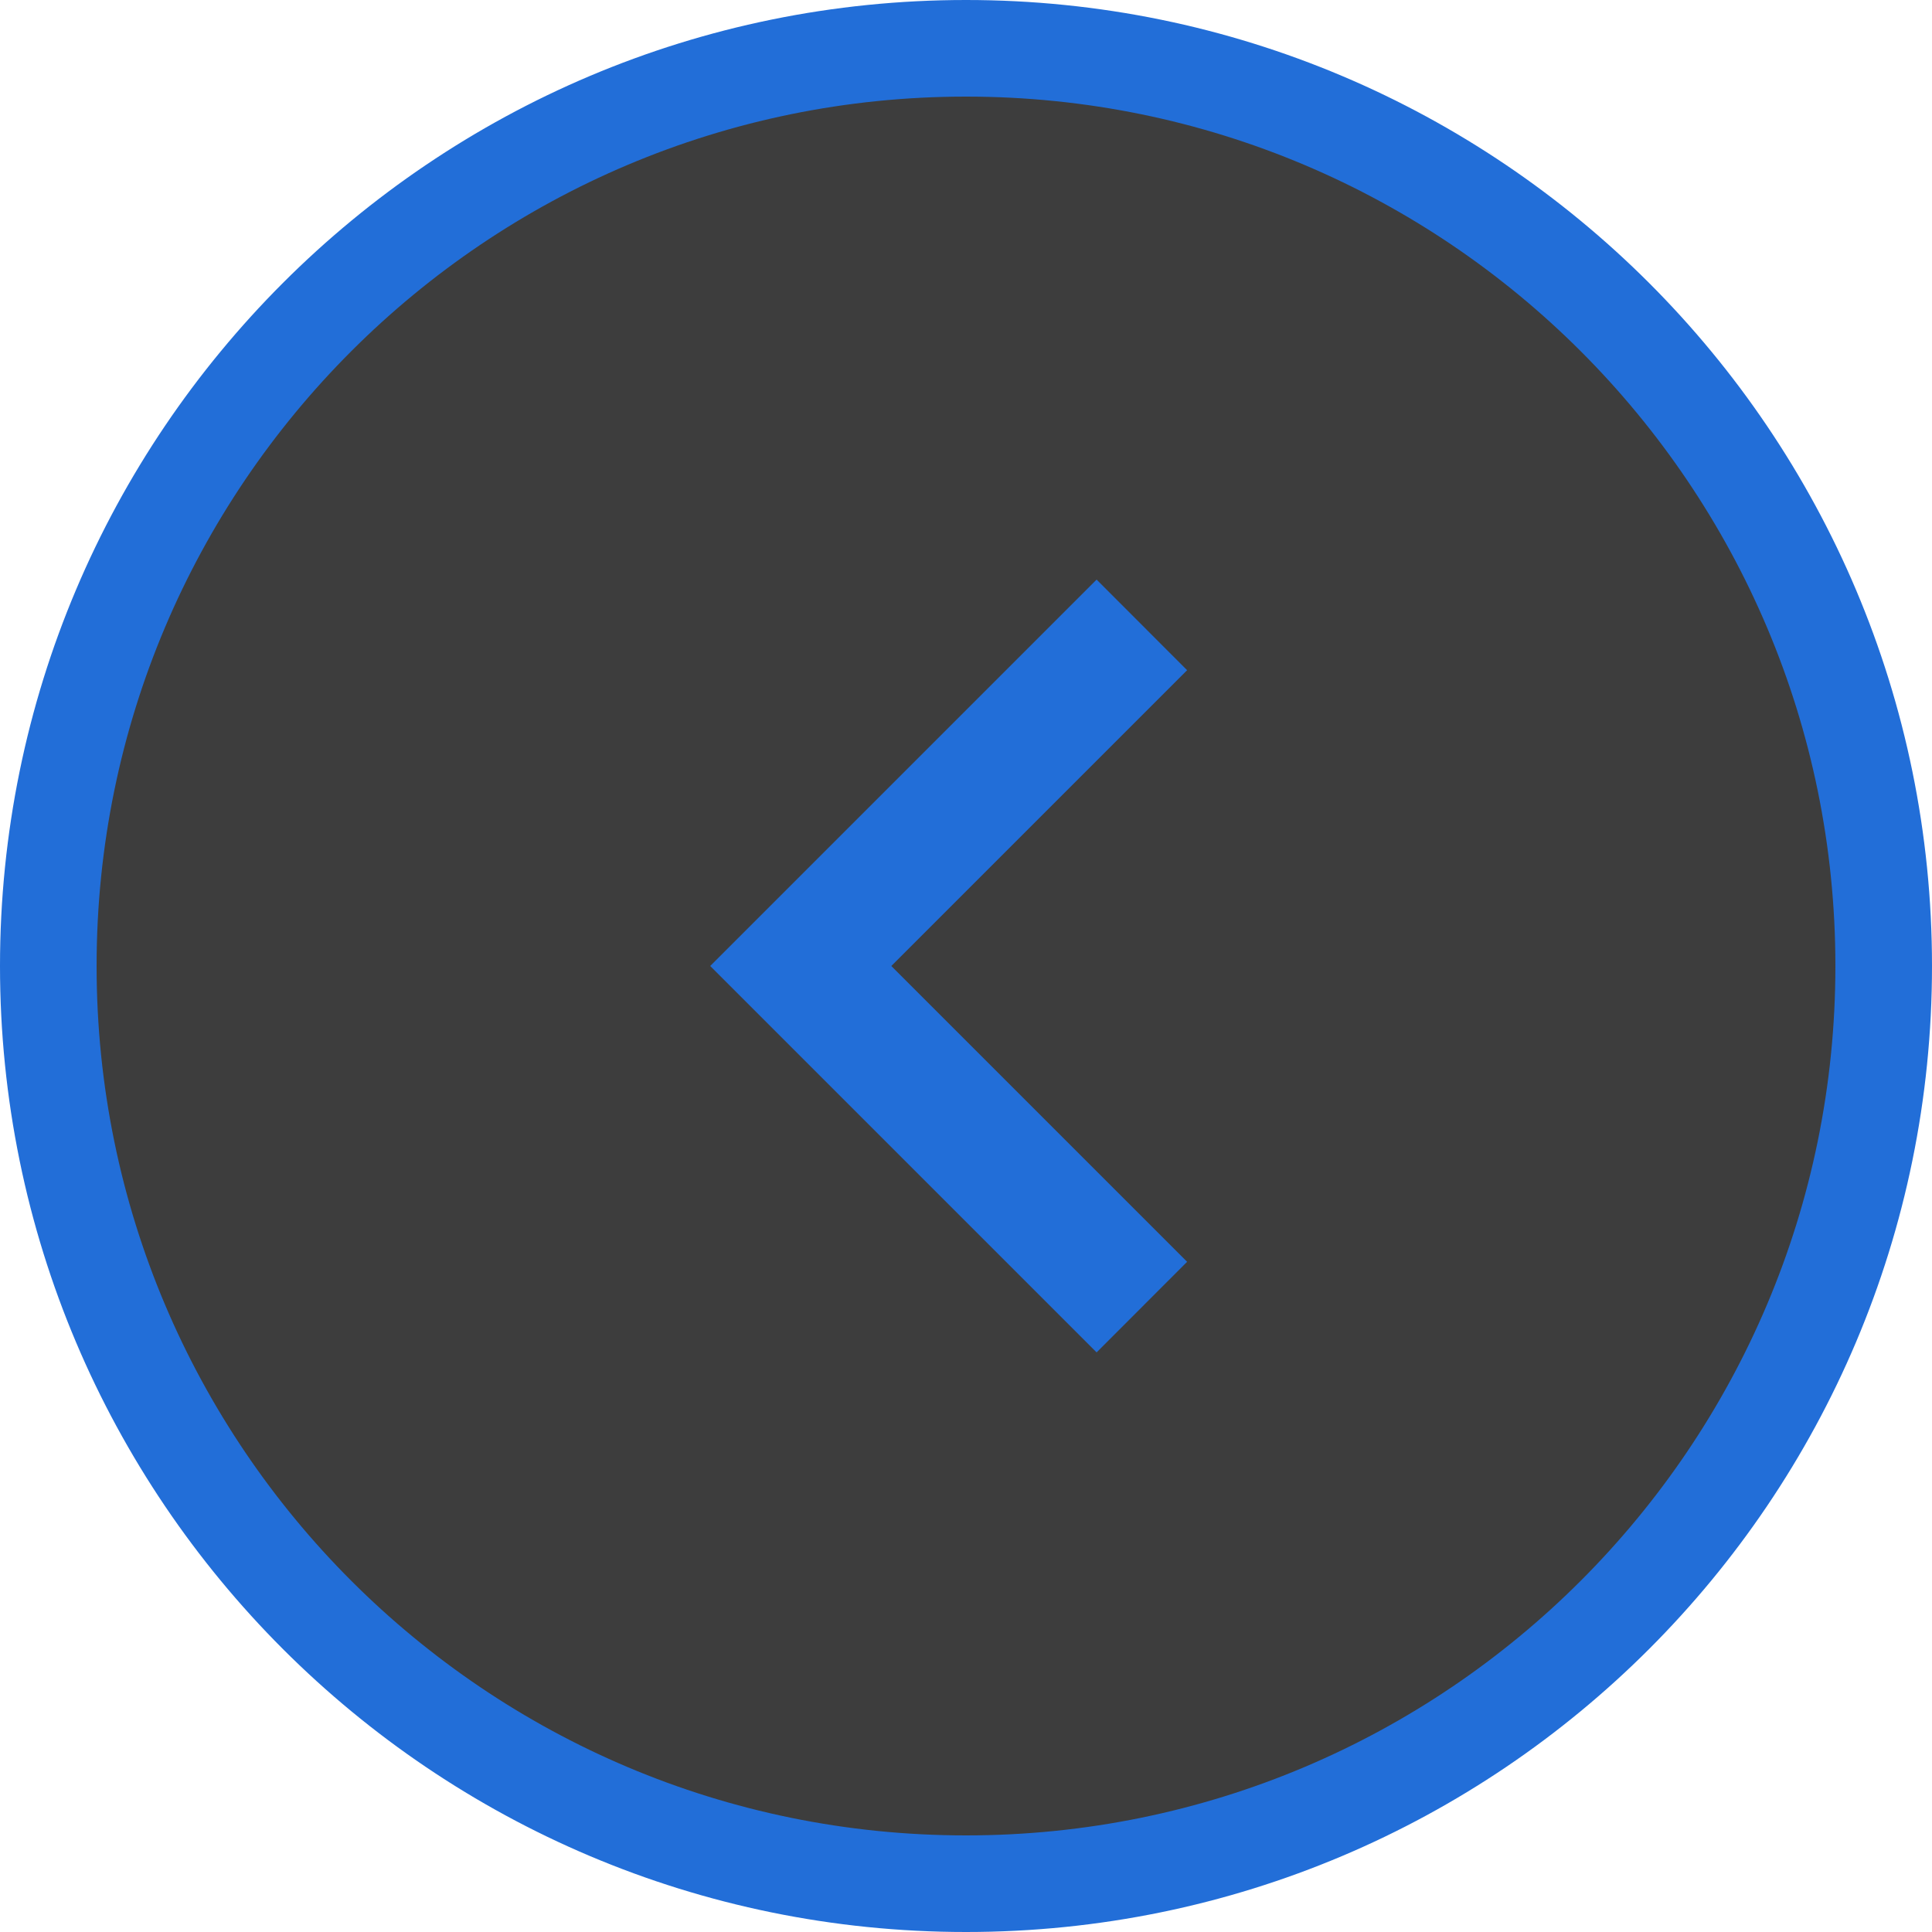
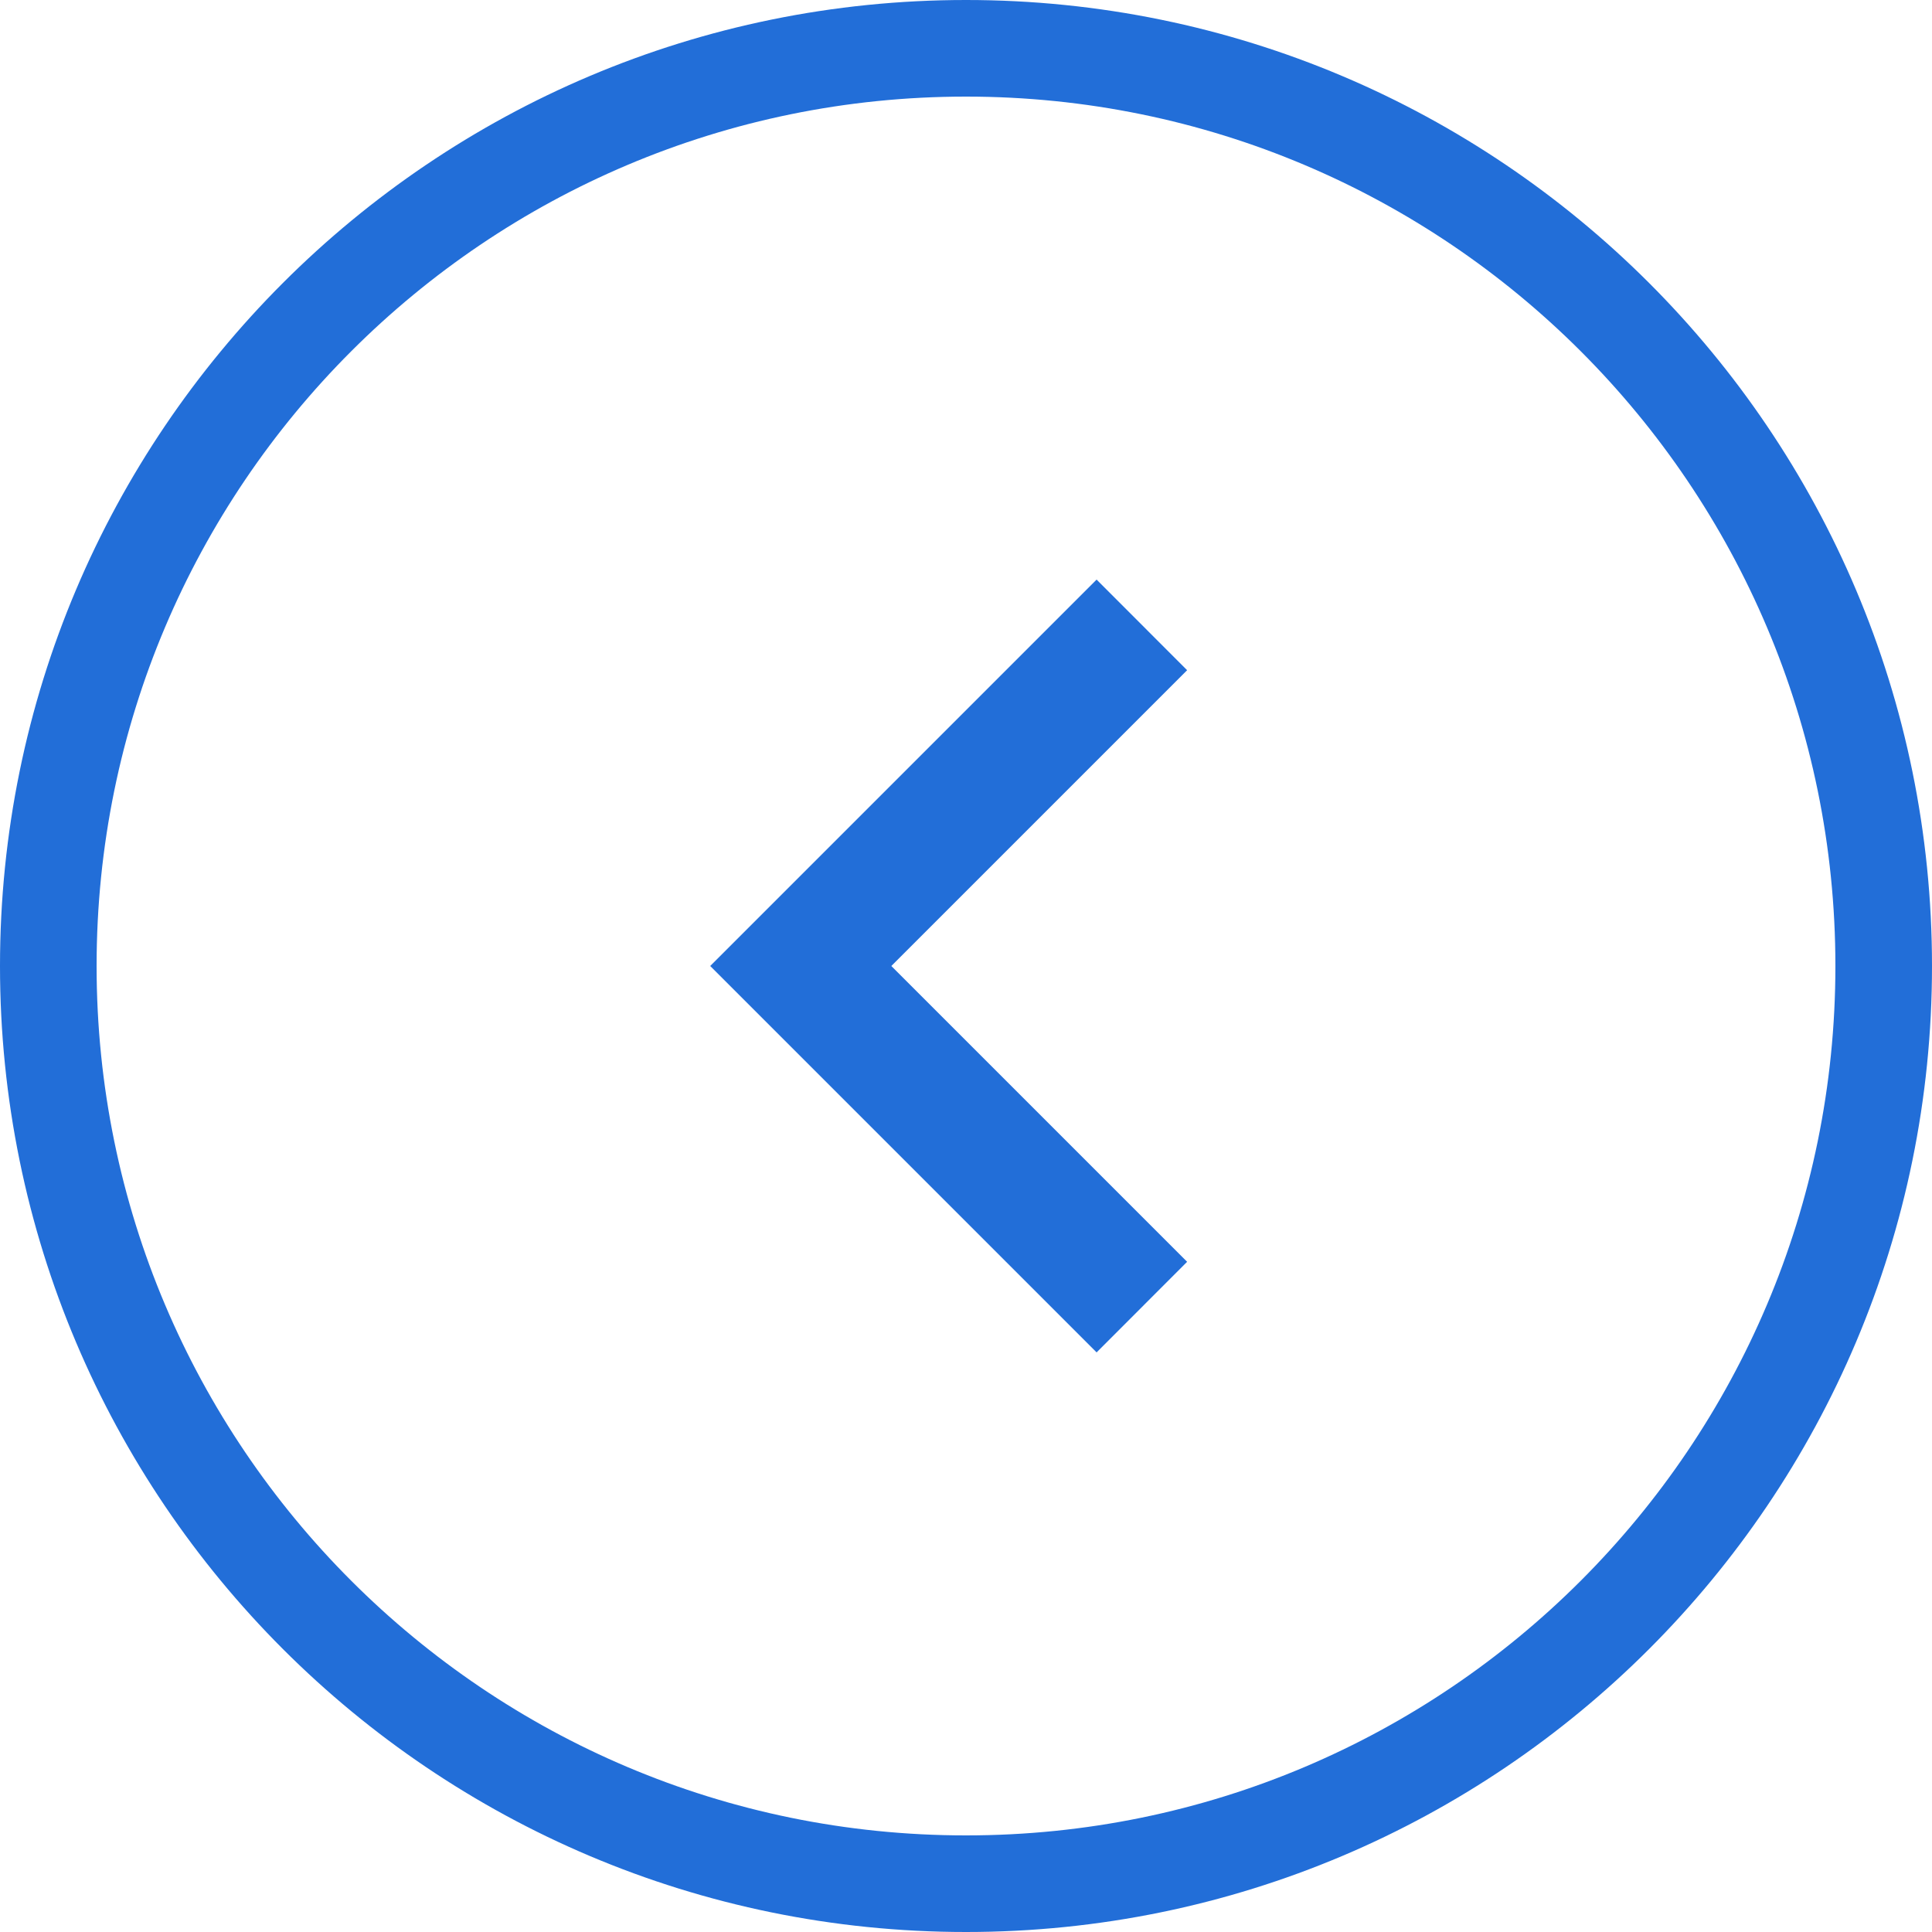
<svg xmlns="http://www.w3.org/2000/svg" width="20" height="20" viewBox="0 0 20 20" fill="none">
-   <rect x="0.5" y="0.5" width="19" height="19" rx="9.5" fill="#3D3D3D" stroke="#226ED8" />
+   <rect x="0.5" y="0.5" width="19" height="19" rx="9.5" fill="color" stroke="#226ED8" />
  <path d="M12.289 6.938L9.227 10L12.289 13.062L11.352 14L7.352 10L11.352 6L12.289 6.938Z" fill="#226ED8" />
</svg>
